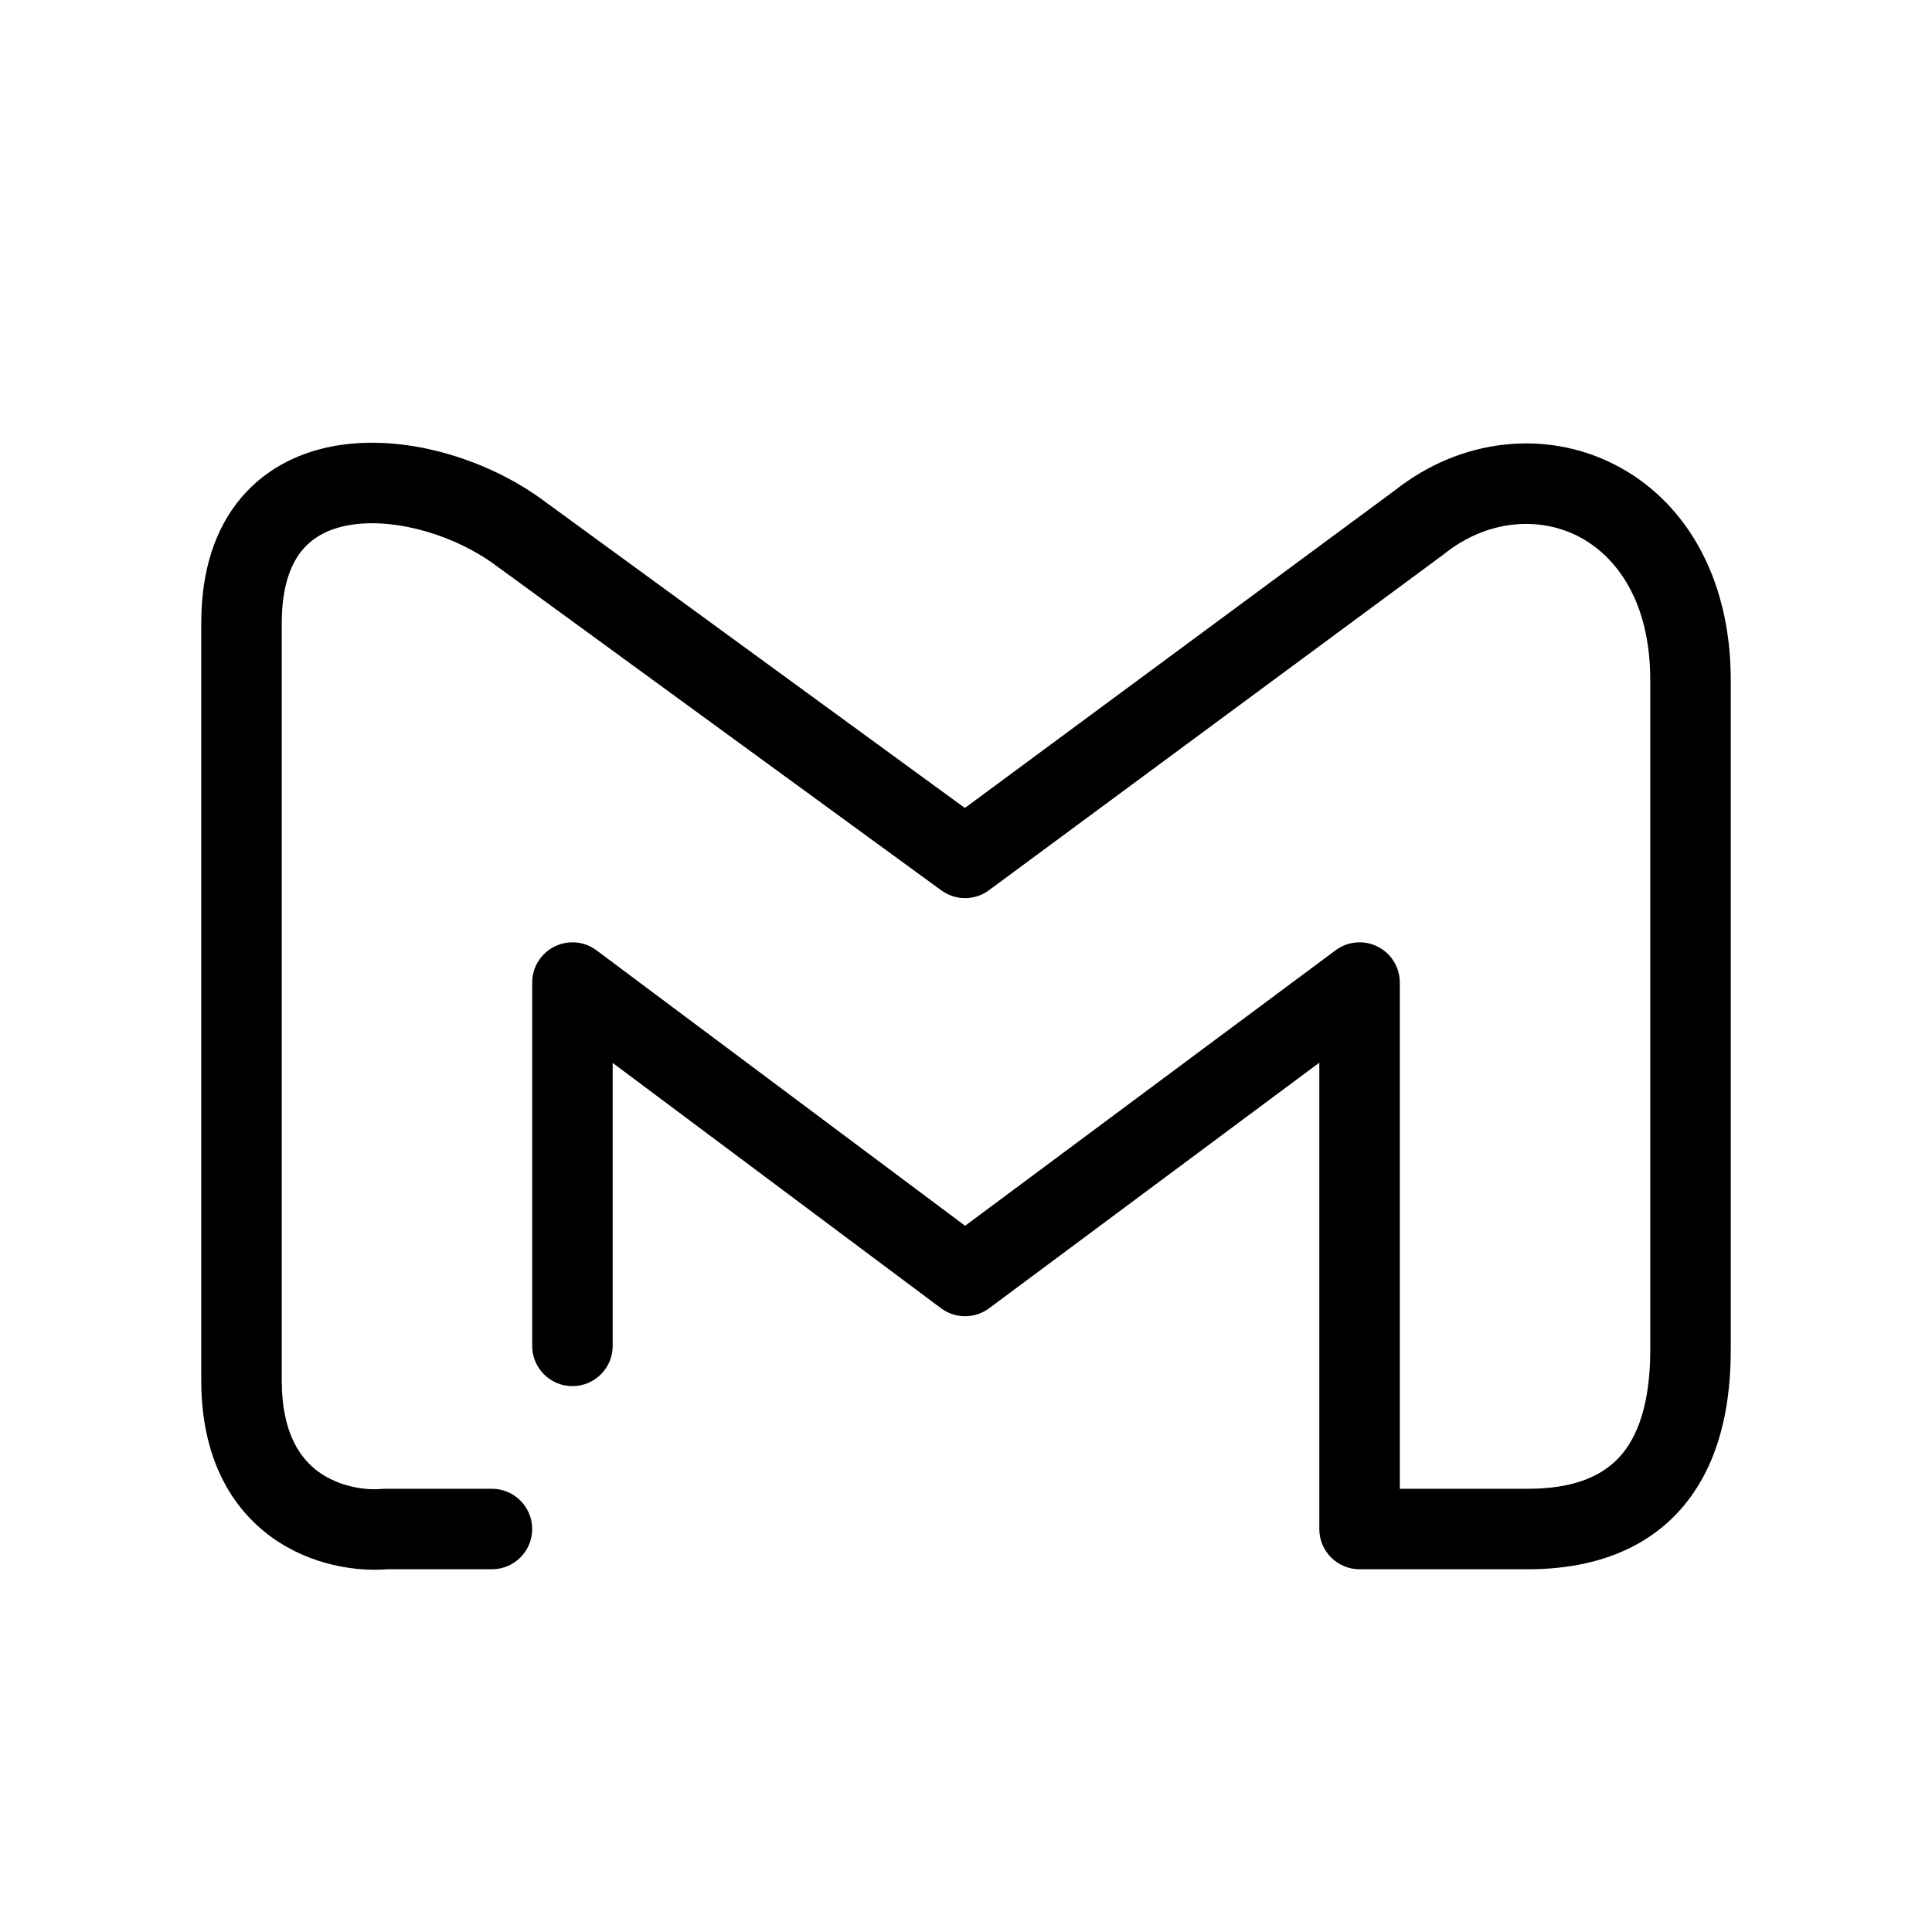
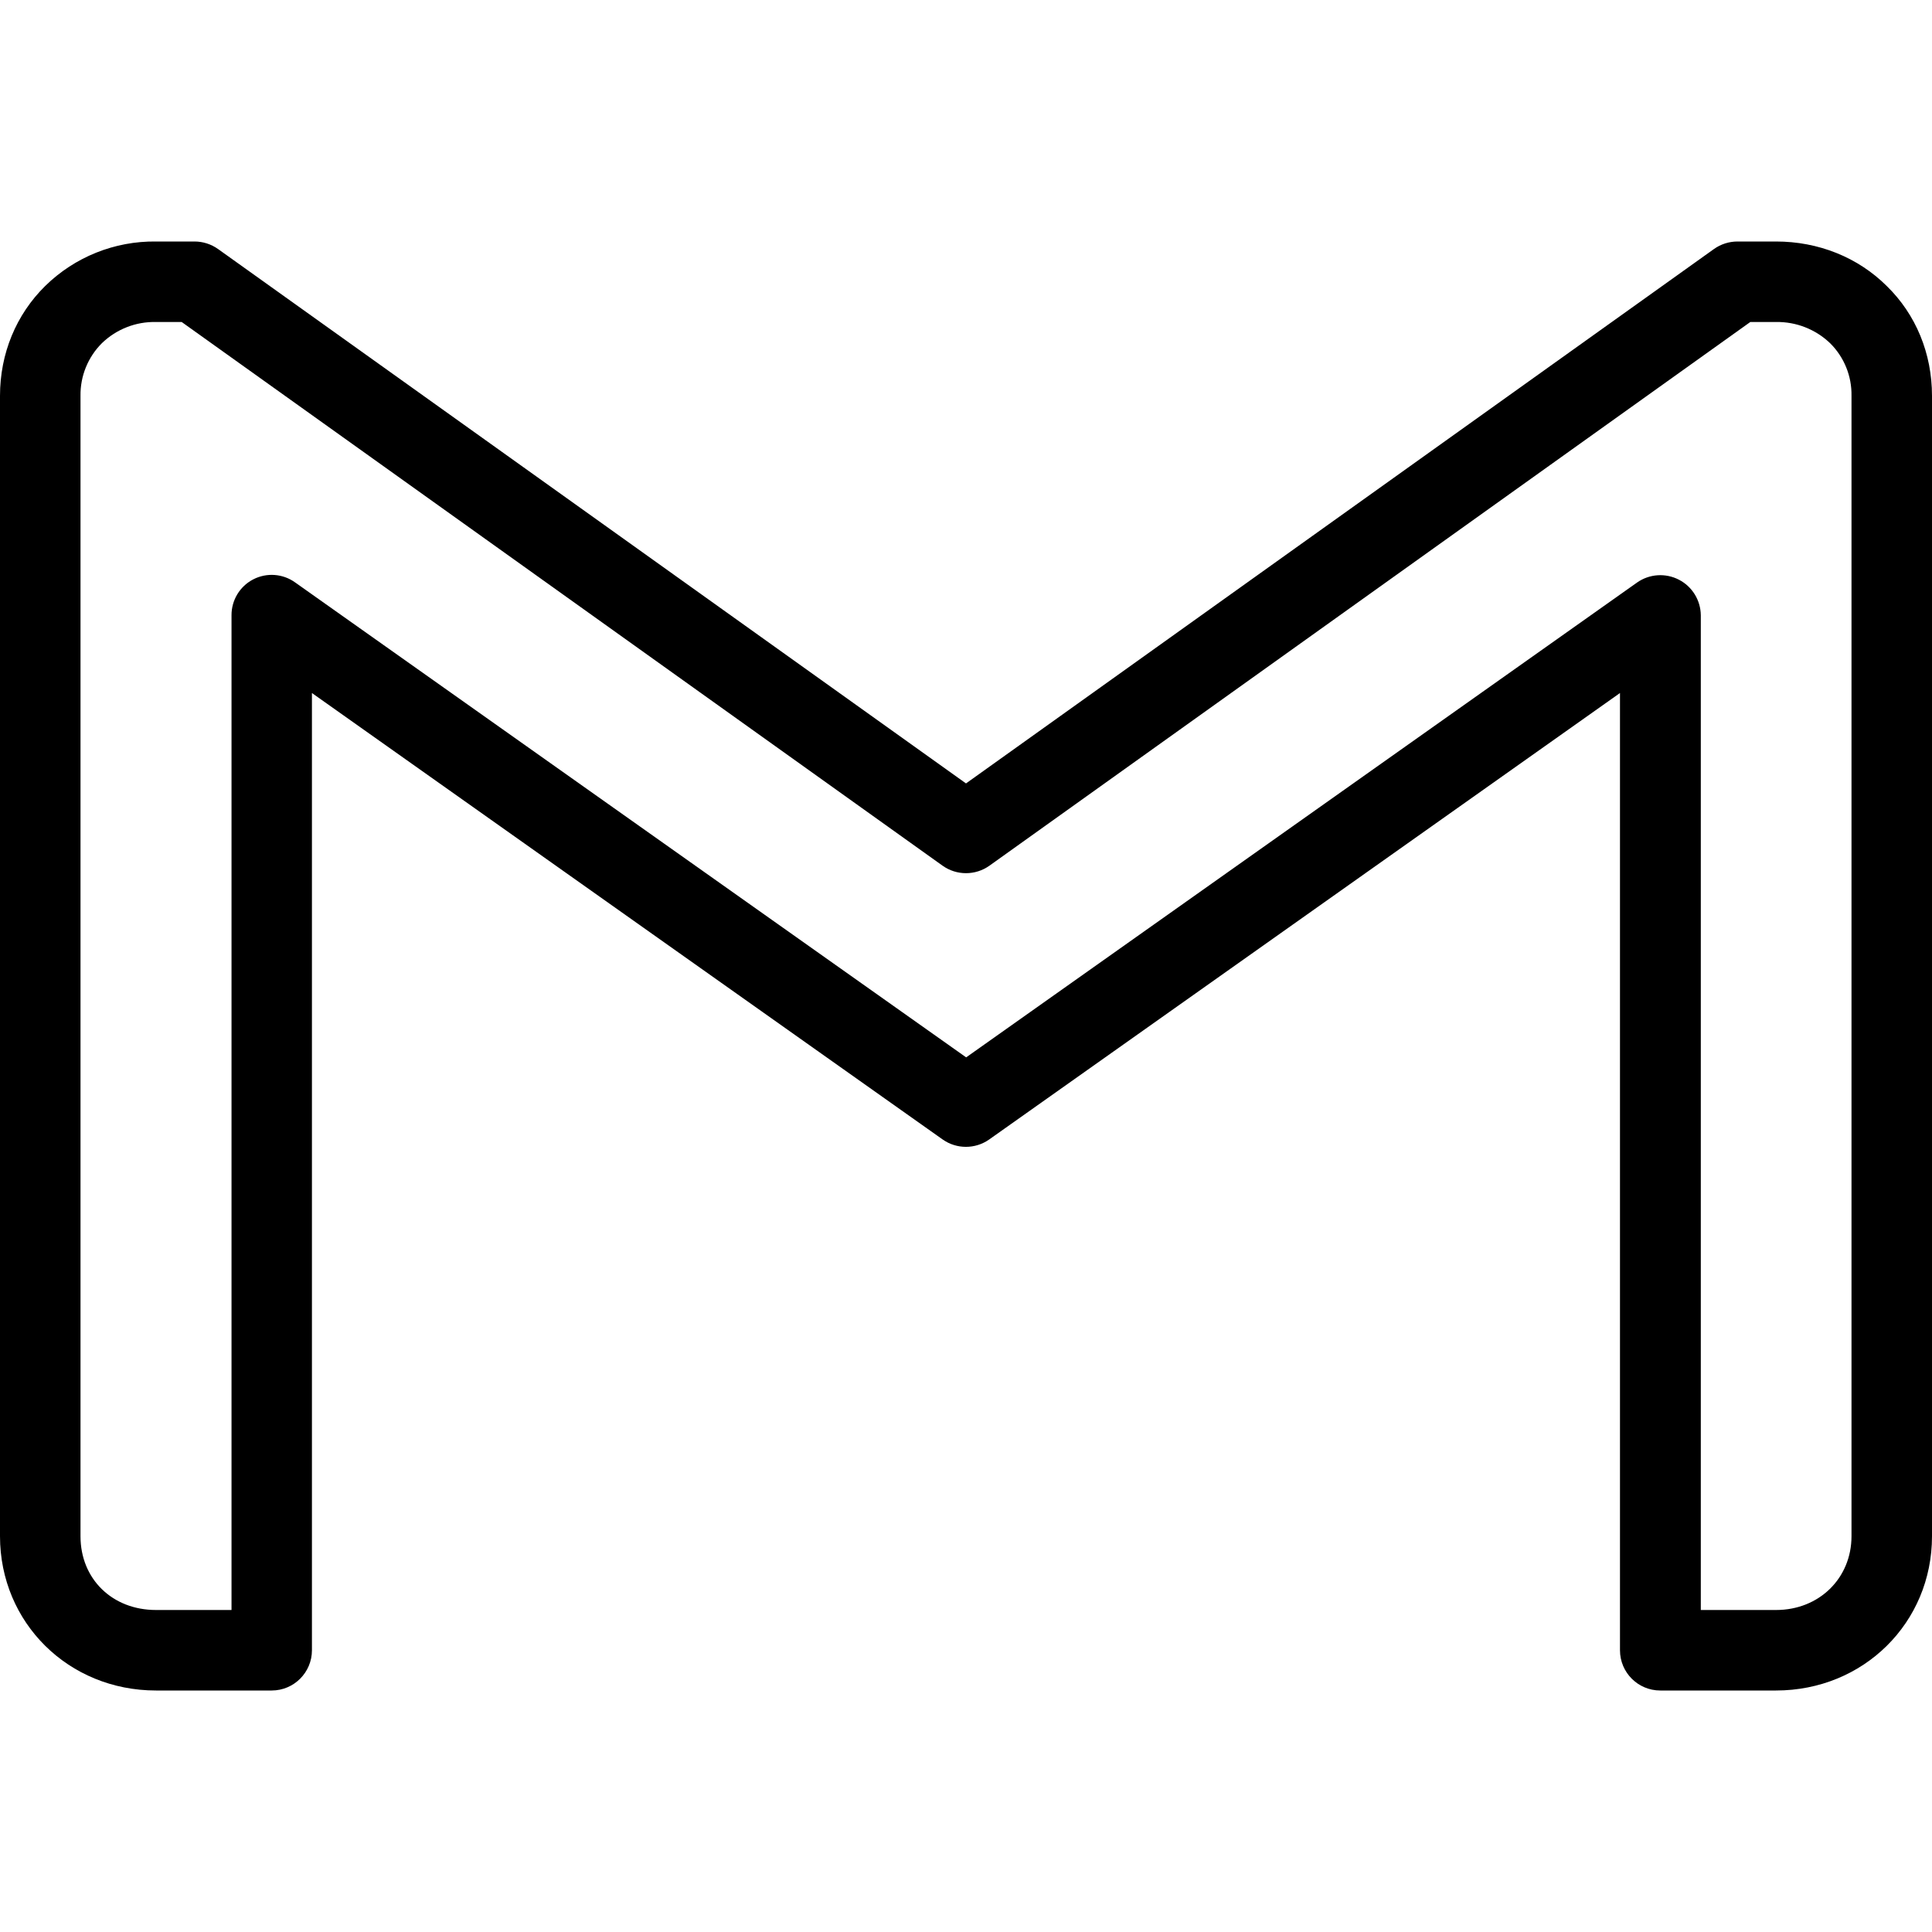
- <svg xmlns="http://www.w3.org/2000/svg" width="800px" height="800px" viewBox="0 0 24 24" fill="none">
-   <path fill-rule="evenodd" clip-rule="evenodd" d="M6.757 6.222L11.986 10.037L17.328 6.091C18.145 5.446 19.191 5.335 20.046 5.765C20.915 6.202 21.5 7.151 21.5 8.447V16.762C21.5 17.233 21.441 17.909 21.081 18.478C20.696 19.089 20.019 19.494 18.979 19.494H16.889C16.613 19.494 16.389 19.27 16.389 18.994V13.201L12.287 16.252C12.109 16.384 11.866 16.384 11.689 16.251L7.611 13.204V16.719C7.611 16.995 7.387 17.219 7.111 17.219C6.835 17.219 6.611 16.995 6.611 16.719V12.206C6.611 12.017 6.718 11.844 6.887 11.759C7.056 11.674 7.259 11.692 7.41 11.805L11.989 15.227L16.591 11.805C16.742 11.692 16.945 11.674 17.113 11.759C17.282 11.844 17.389 12.017 17.389 12.206V18.494H18.979C19.723 18.494 20.057 18.227 20.236 17.944C20.441 17.619 20.5 17.179 20.5 16.762V8.447C20.5 7.465 20.074 6.899 19.597 6.658C19.107 6.412 18.473 6.458 17.943 6.879C17.939 6.883 17.934 6.887 17.929 6.89L12.285 11.059C12.11 11.189 11.87 11.189 11.694 11.061L6.162 7.026C5.666 6.656 4.933 6.433 4.37 6.518C4.101 6.559 3.898 6.664 3.759 6.829C3.62 6.993 3.5 7.271 3.5 7.741V17.149C3.5 17.81 3.736 18.125 3.962 18.287C4.216 18.469 4.536 18.515 4.744 18.496C4.759 18.495 4.774 18.494 4.788 18.494H6.111C6.387 18.494 6.611 18.718 6.611 18.994C6.611 19.27 6.387 19.494 6.111 19.494H4.809C4.422 19.524 3.861 19.445 3.379 19.099C2.86 18.726 2.5 18.091 2.5 17.149V7.741C2.5 7.098 2.667 6.572 2.996 6.183C3.324 5.795 3.768 5.598 4.22 5.529C5.096 5.397 6.092 5.727 6.757 6.222Z" fill="#000000" />
+ <svg xmlns="http://www.w3.org/2000/svg" viewBox="0 0 24 24" id="gmail">
+   <path d="M22.062 21h-1.438a.5.5 0 0 1-.5-.5V8.609l-7.836 5.546a.502.502 0 0 1-.578 0L3.875 8.609V20.5a.5.5 0 0 1-.5.5H1.938C.851 21 0 20.158 0 19.083V4.917c0-.524.2-1.009.562-1.365A1.93 1.93 0 0 1 1.938 3h.479c.104 0 .206.033.291.093L12 9.732l9.292-6.639A.506.506 0 0 1 21.583 3h.479c.527 0 1.017.196 1.376.553.362.353.562.838.562 1.364v14.167C24 20.158 23.149 21 22.062 21zm-.937-1h.938c.534 0 .937-.394.937-.917V4.917a.898.898 0 0 0-.263-.651.948.948 0 0 0-.675-.266h-.319l-9.452 6.754a.502.502 0 0 1-.582 0L2.257 4h-.319a.936.936 0 0 0-.671.262.905.905 0 0 0-.267.655v14.167c0 .531.395.916.938.916h.938V7.643a.499.499 0 0 1 .79-.408l8.336 5.9 8.336-5.9a.503.503 0 0 1 .79.408V20z" />
</svg>
